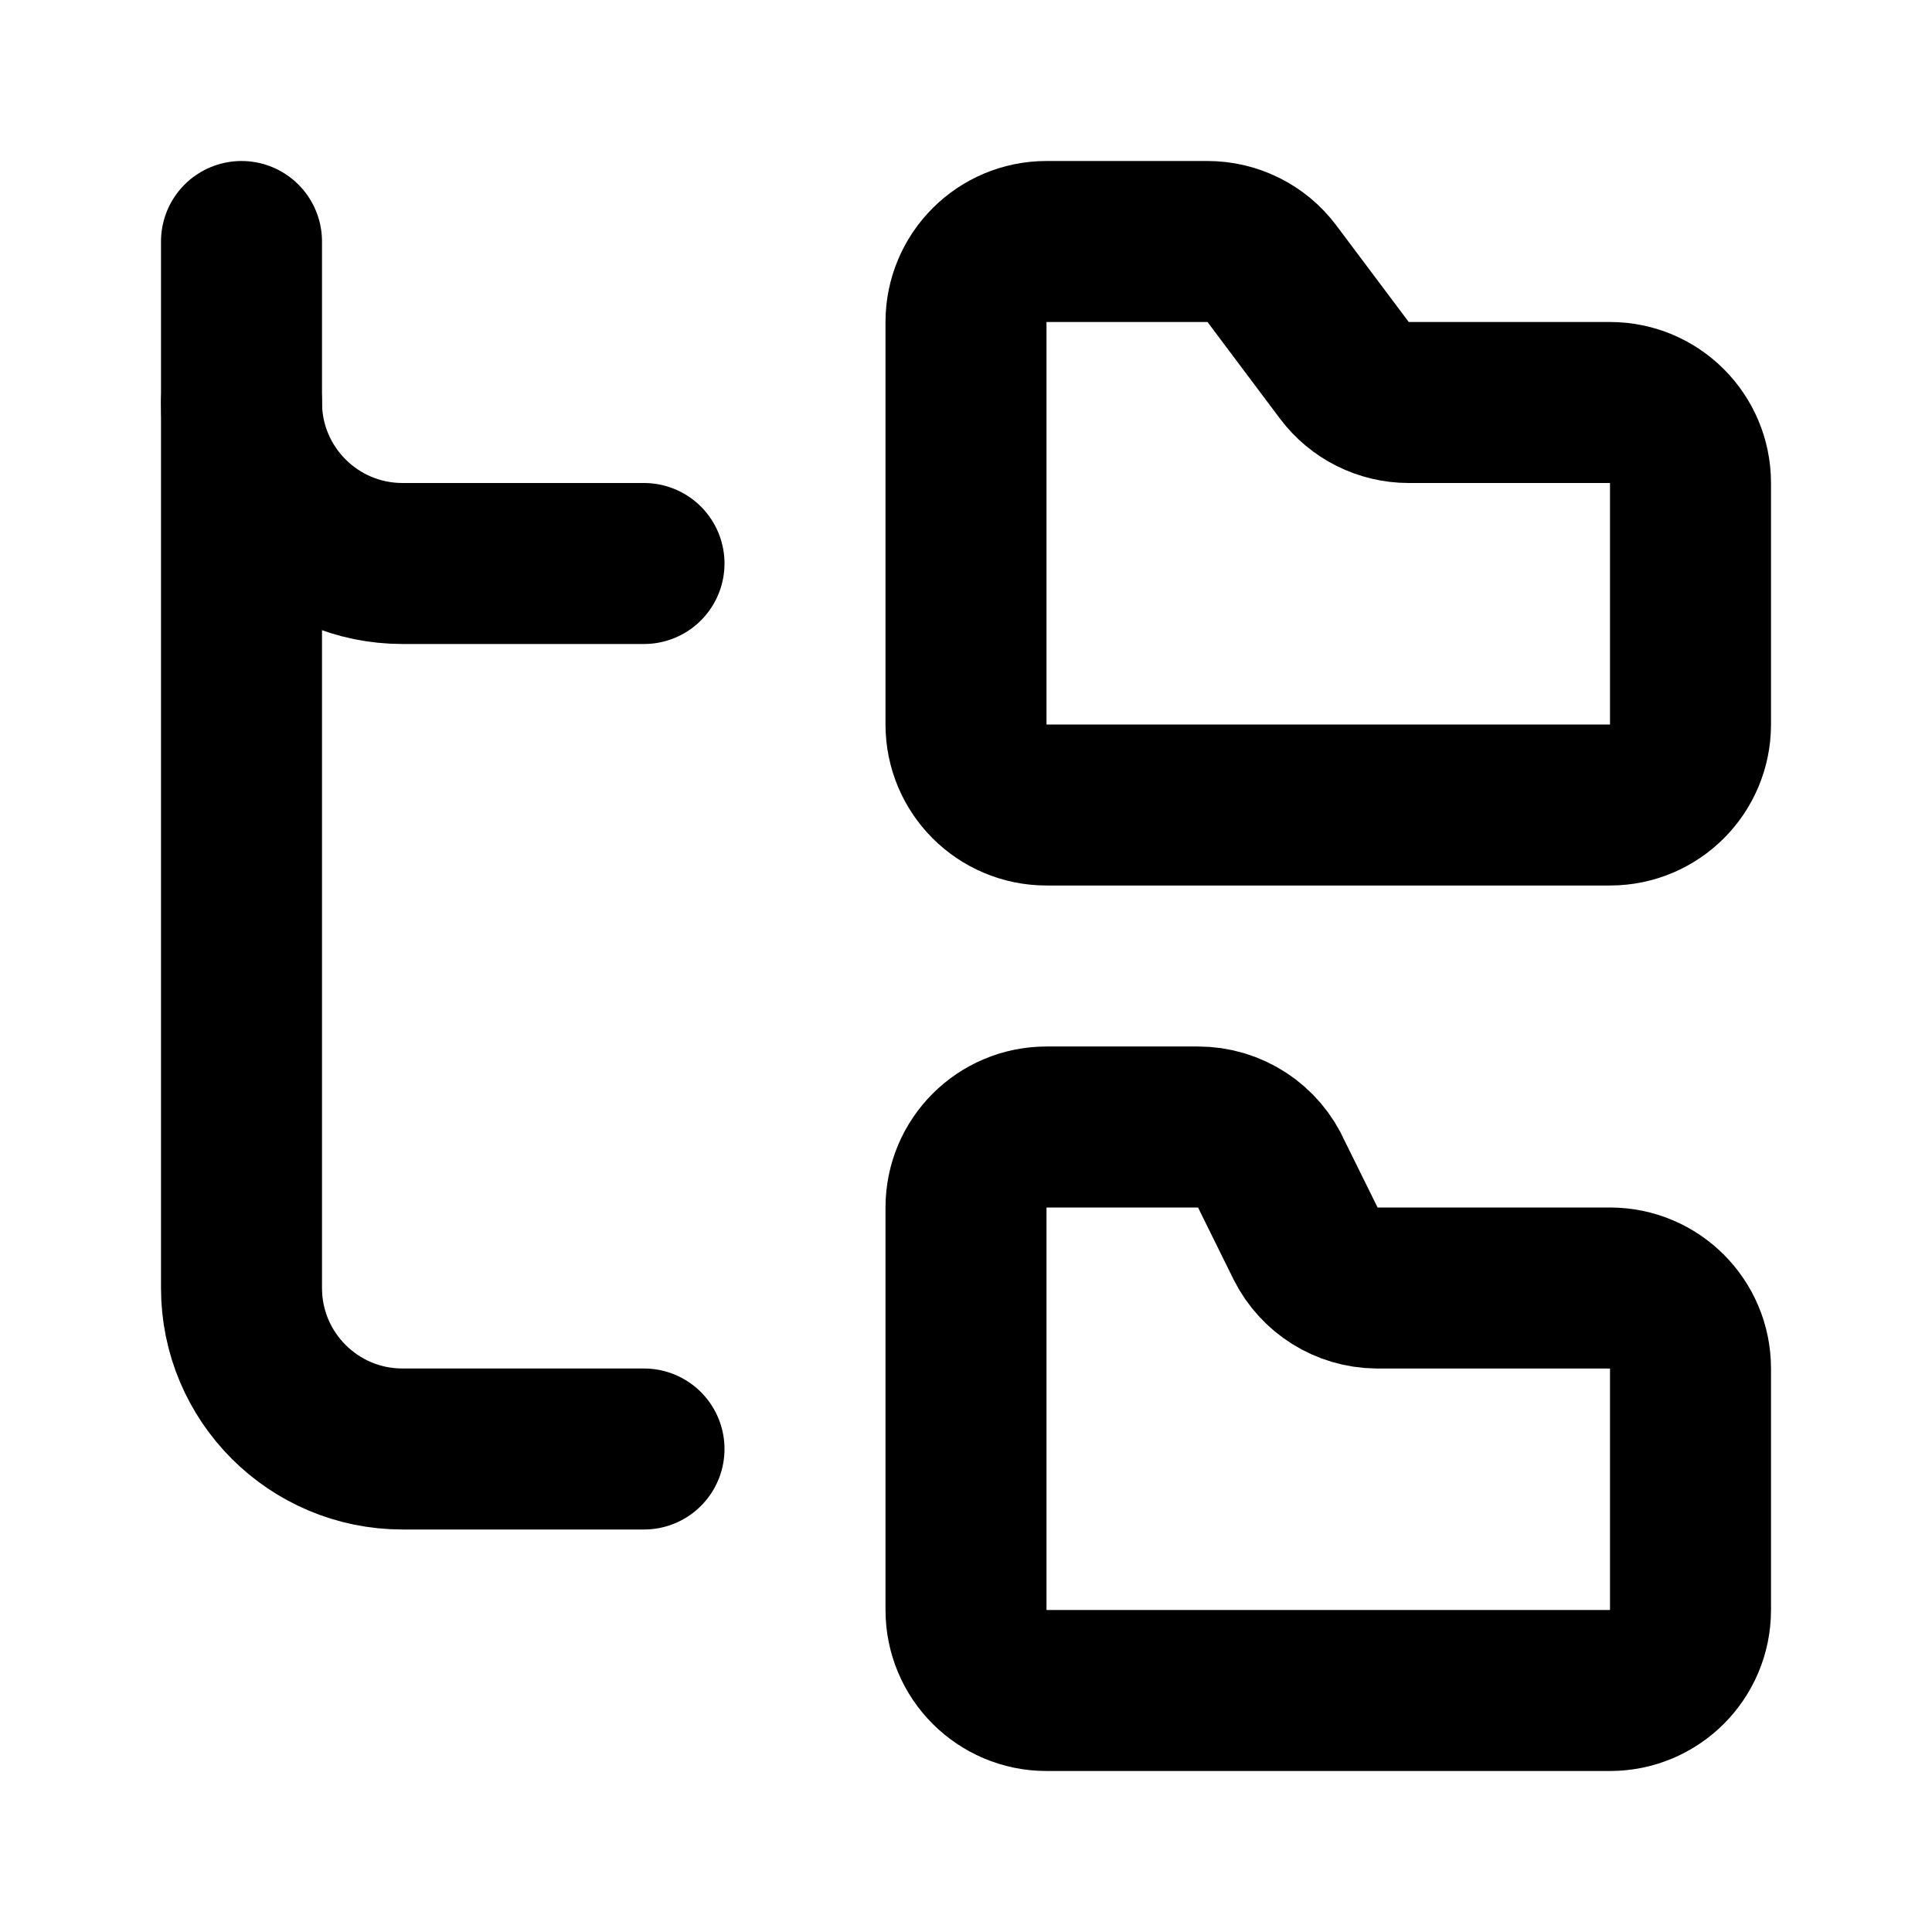
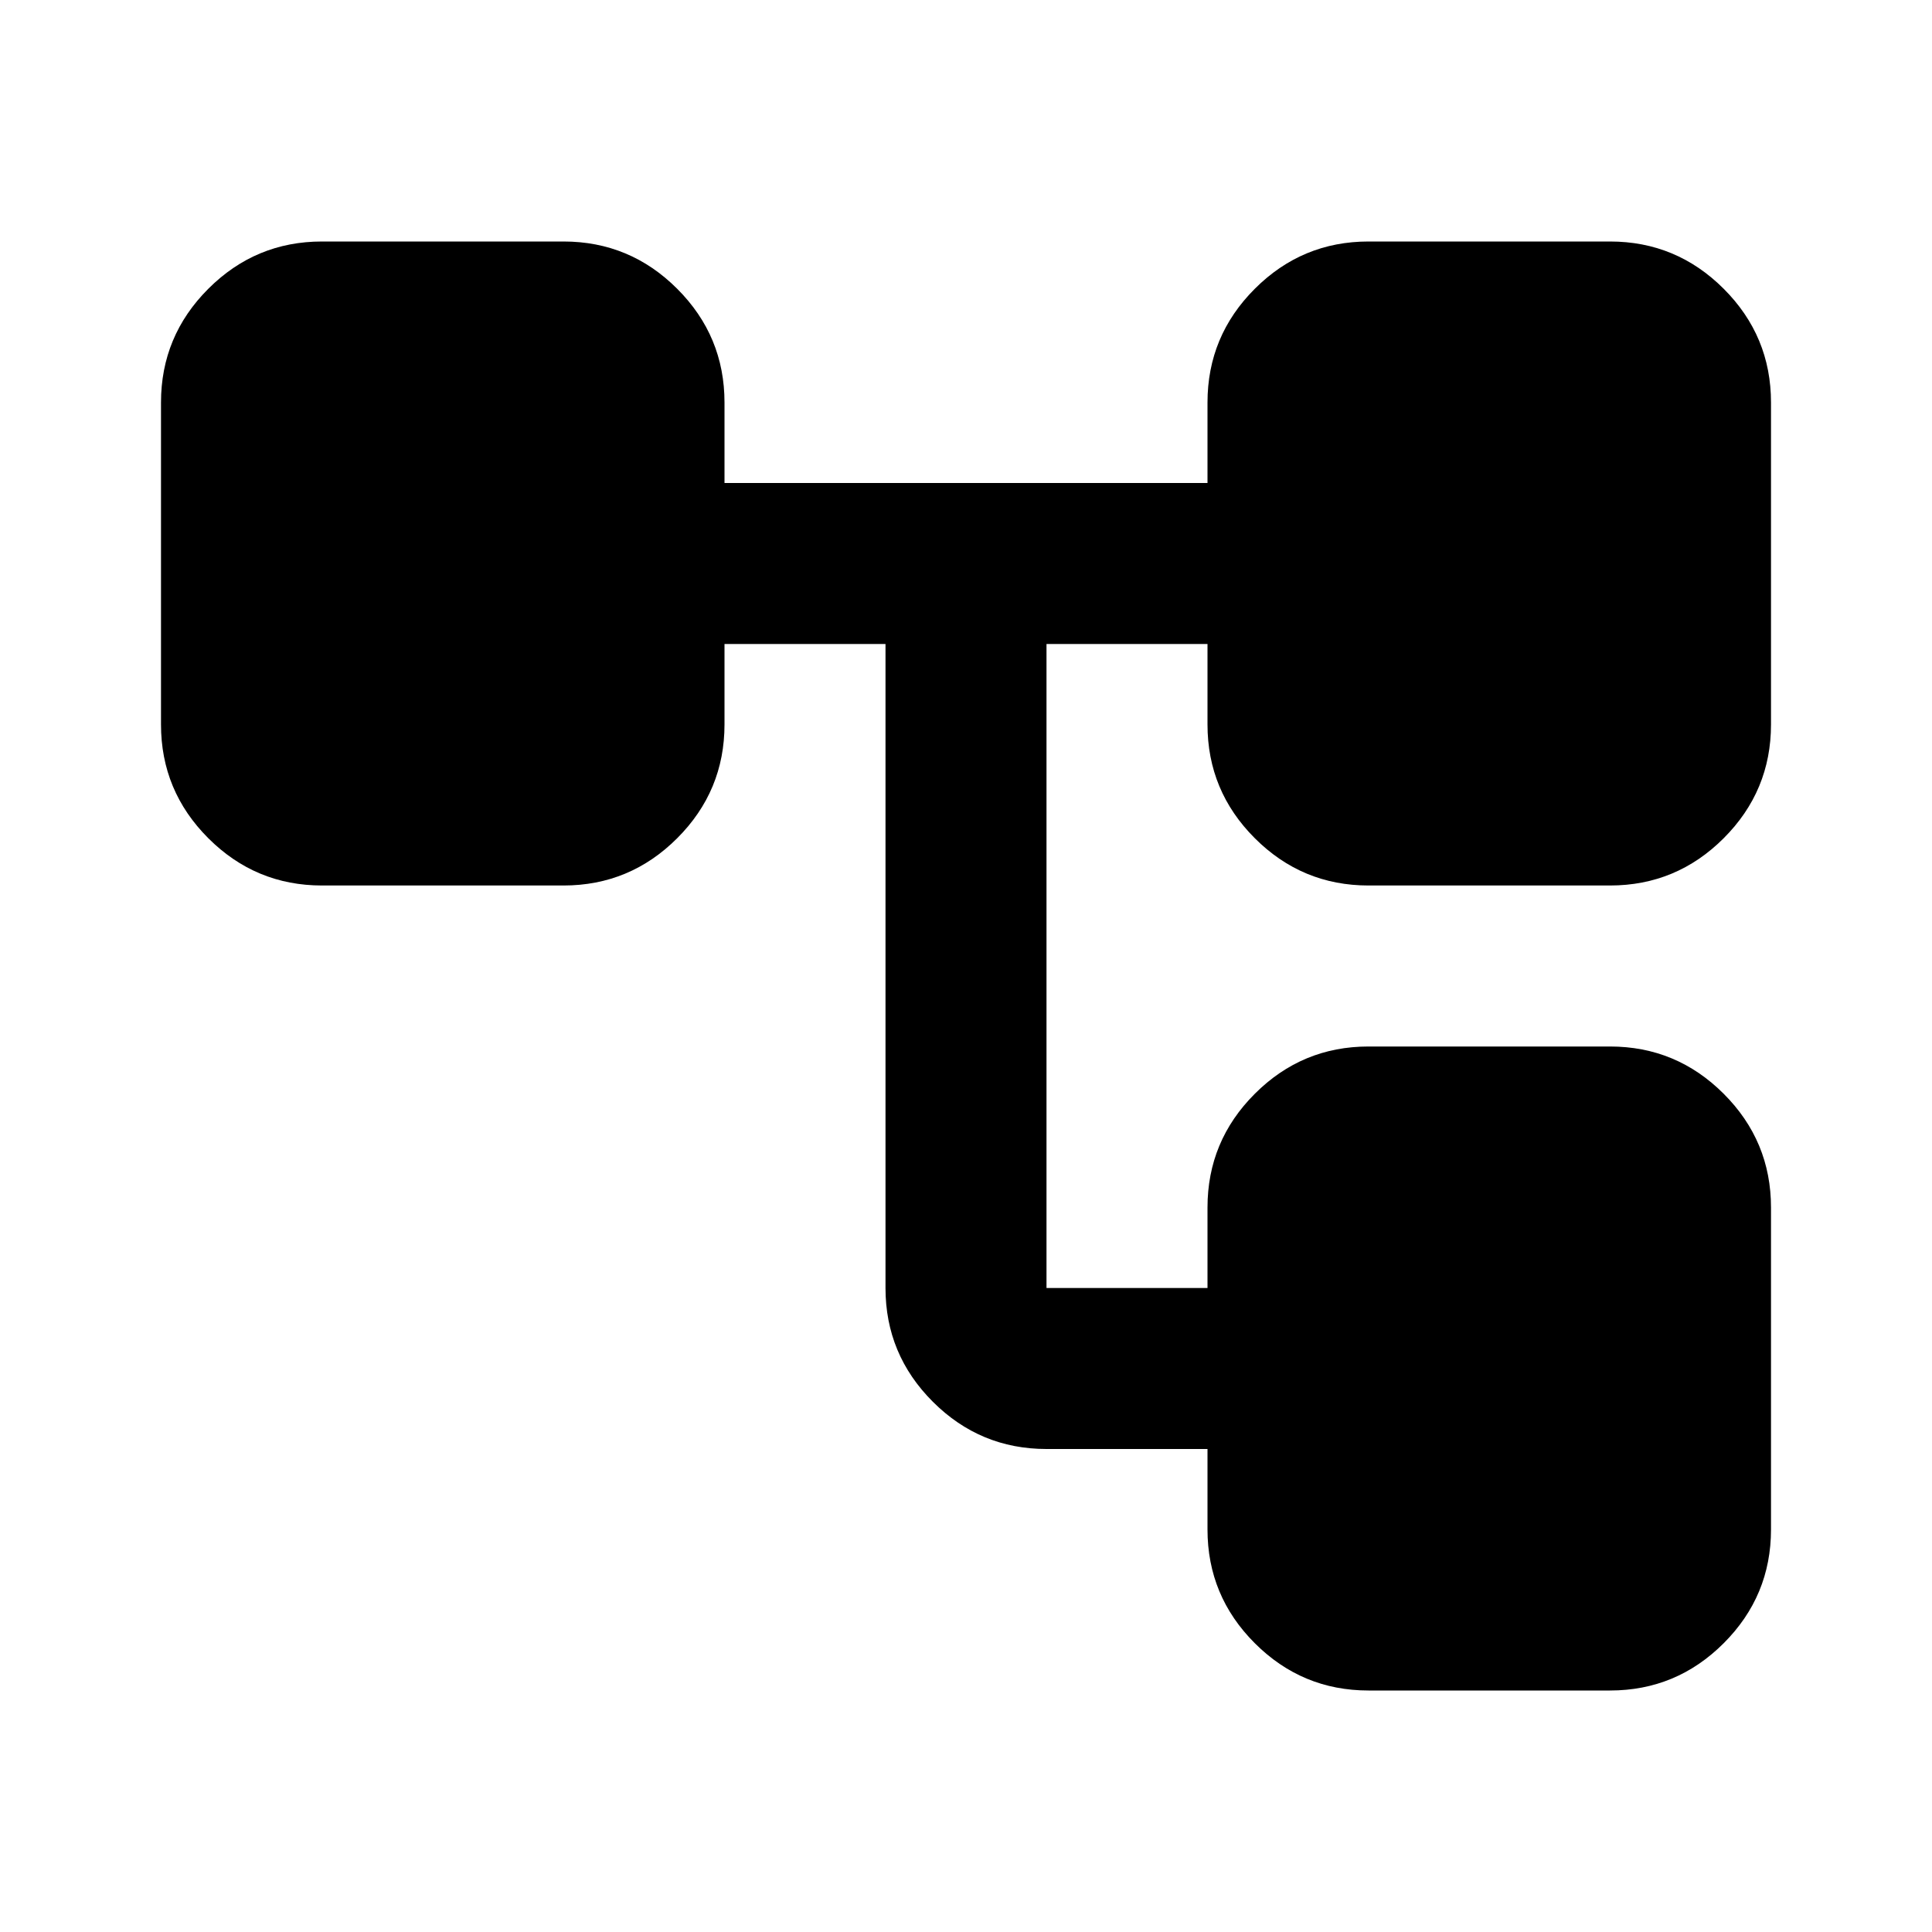
- <svg xmlns="http://www.w3.org/2000/svg" width="24" height="24" viewBox="0 0 24 24" fill="none" stroke="black" stroke-width="2" stroke-linecap="round" stroke-linejoin="round">
-   <path d="M20 10a1 1 0 0 0 1-1V6a1 1 0 0 0-1-1h-2.5a1 1 0 0 1-.8-.4l-.9-1.2A1 1 0 0 0 15 3h-2a1 1 0 0 0-1 1v5a1 1 0 0 0 1 1Z" />
-   <path d="M20 21a1 1 0 0 0 1-1v-3a1 1 0 0 0-1-1h-2.9a1 1 0 0 1-.88-.55l-.42-.85a1 1 0 0 0-.92-.6H13a1 1 0 0 0-1 1v5a1 1 0 0 0 1 1Z" />
-   <path d="M3 5a2 2 0 0 0 2 2h3" />
-   <path d="M3 3v13a2 2 0 0 0 2 2h3" />
+ <svg xmlns="http://www.w3.org/2000/svg" height="24" viewBox="0 -960 960 960" width="24">
+   <path d="M600-200v-40h-80q-33 0-56.5-23.5T440-320v-320h-80v40q0 33-23.5 56.5T280-520H160q-33 0-56.5-23.5T80-600v-160q0-33 23.5-56.5T160-840h120q33 0 56.5 23.5T360-760v40h240v-40q0-33 23.5-56.5T680-840h120q33 0 56.5 23.5T880-760v160q0 33-23.5 56.5T800-520H680q-33 0-56.5-23.5T600-600v-40h-80v320h80v-40q0-33 23.5-56.5T680-440h120q33 0 56.5 23.5T880-360v160q0 33-23.5 56.5T800-120H680q-33 0-56.5-23.5T600-200Z" />
</svg>
